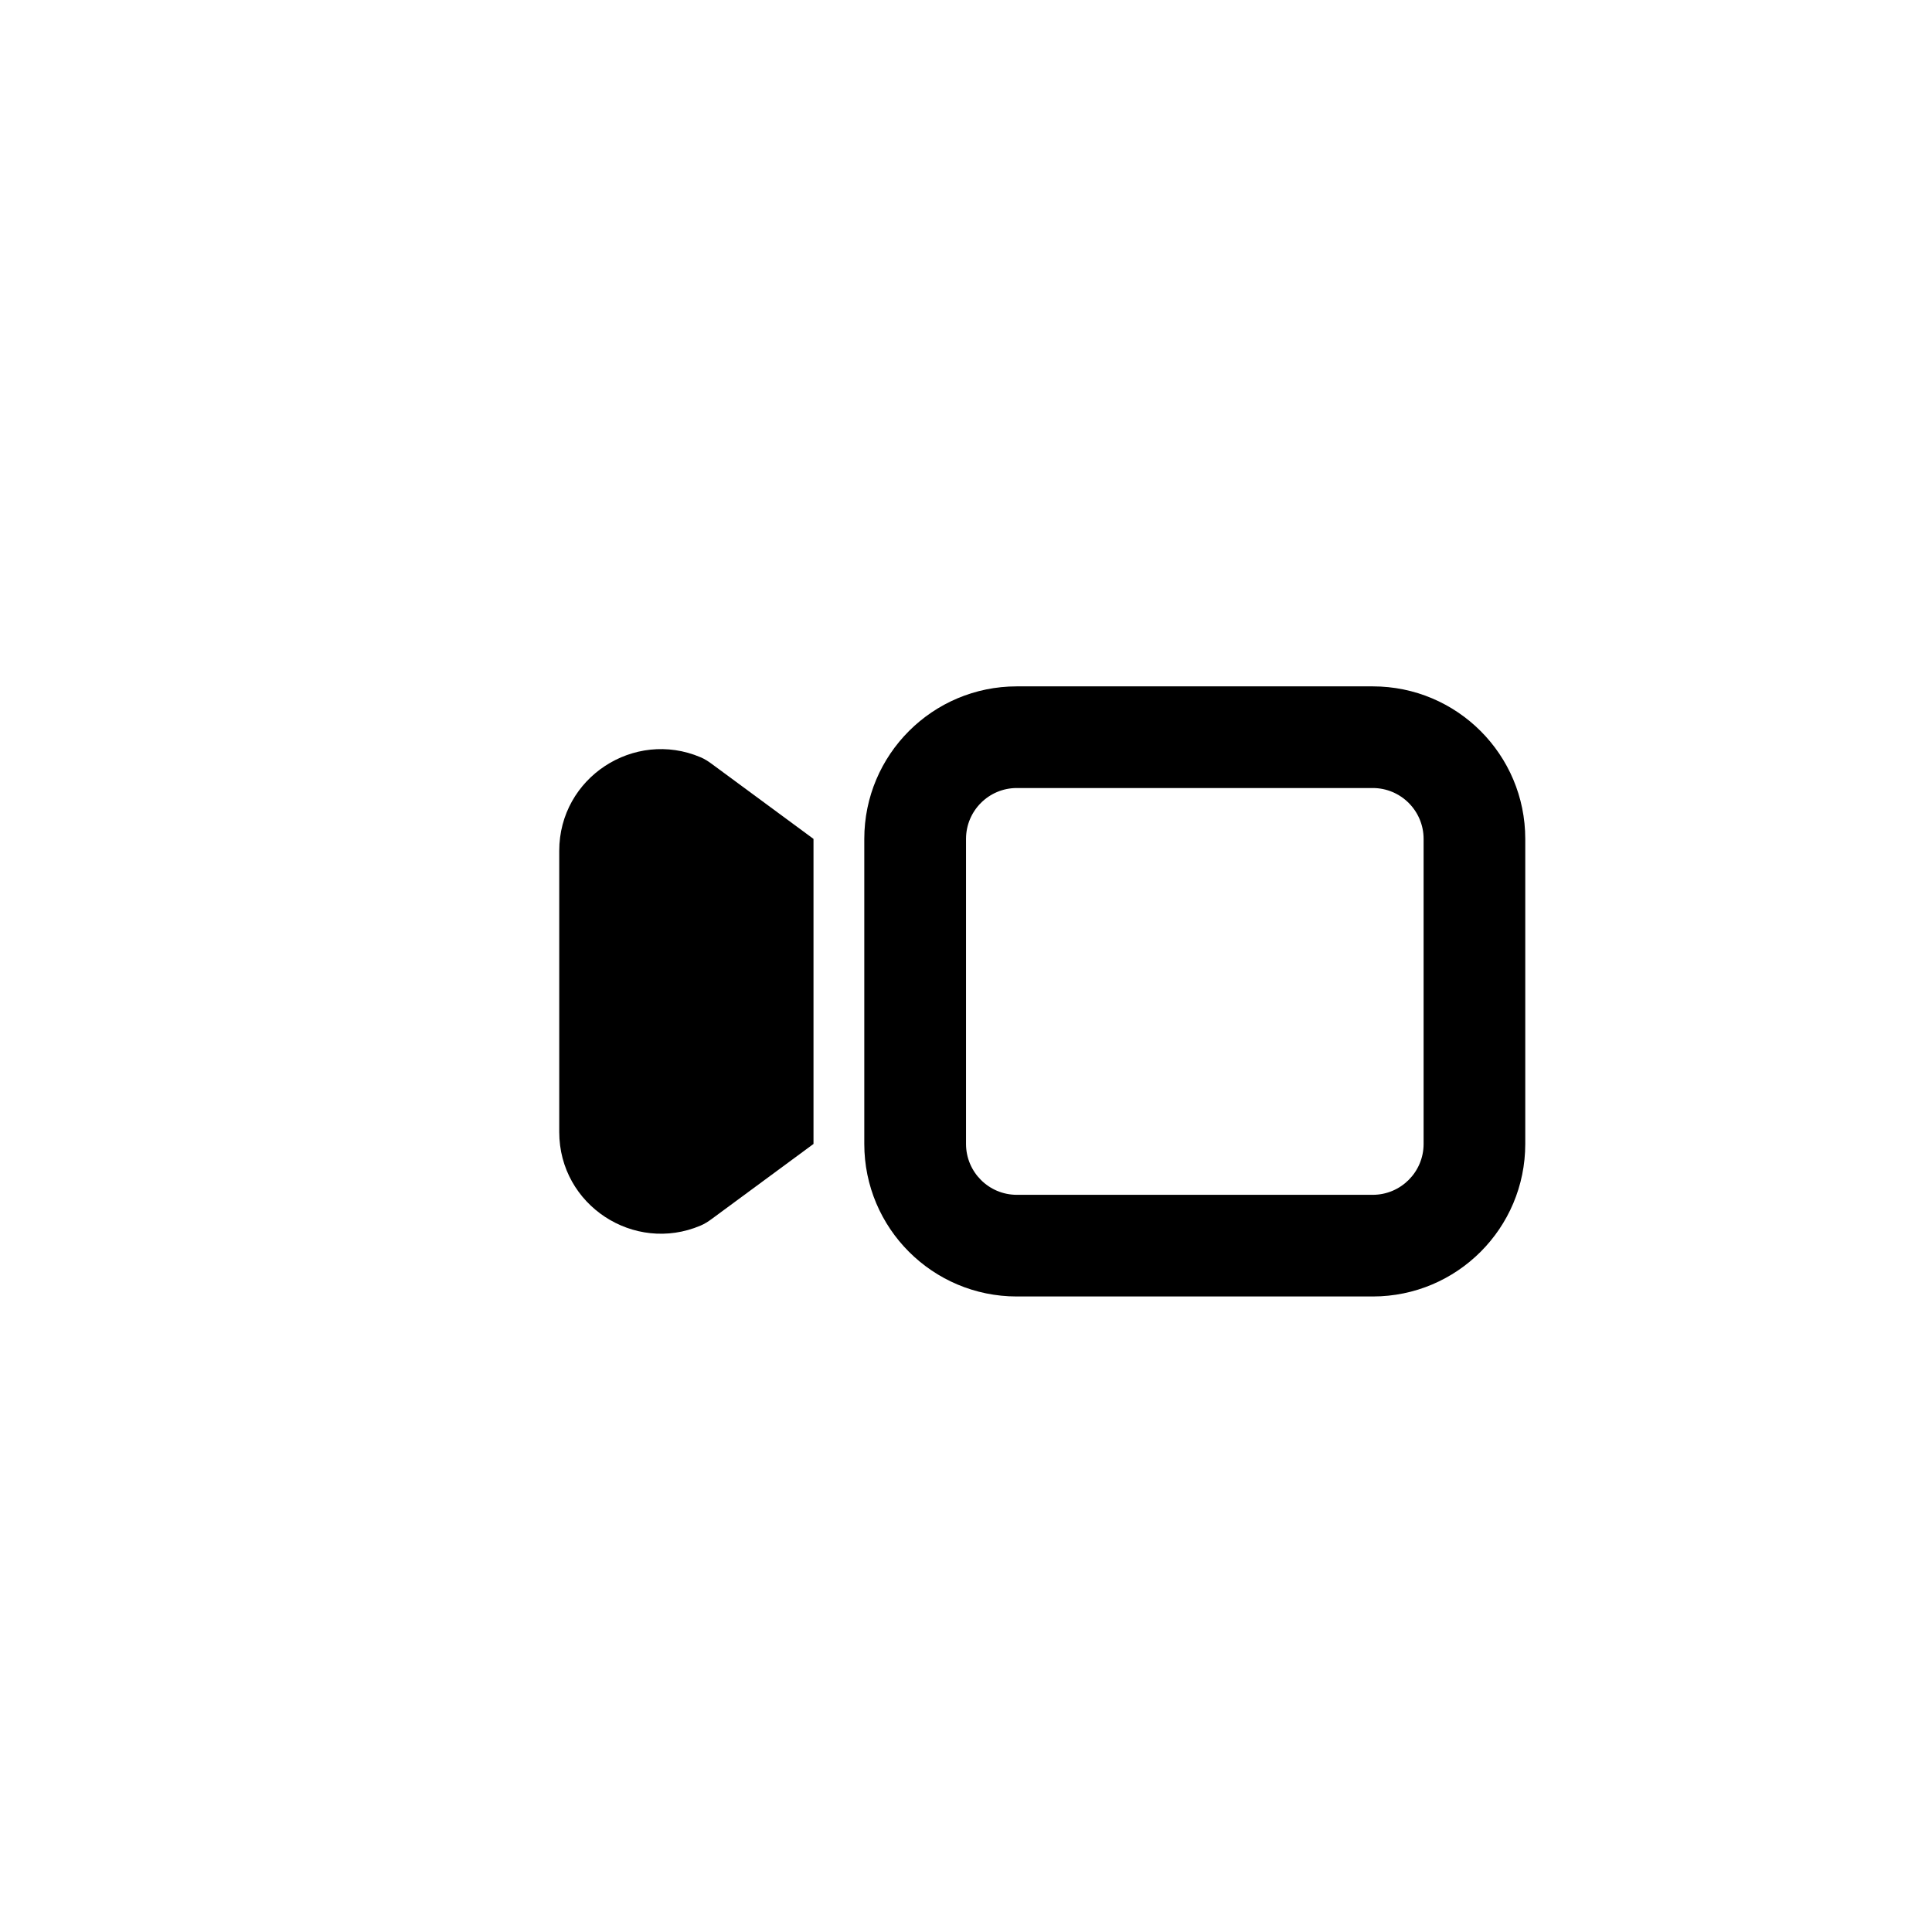
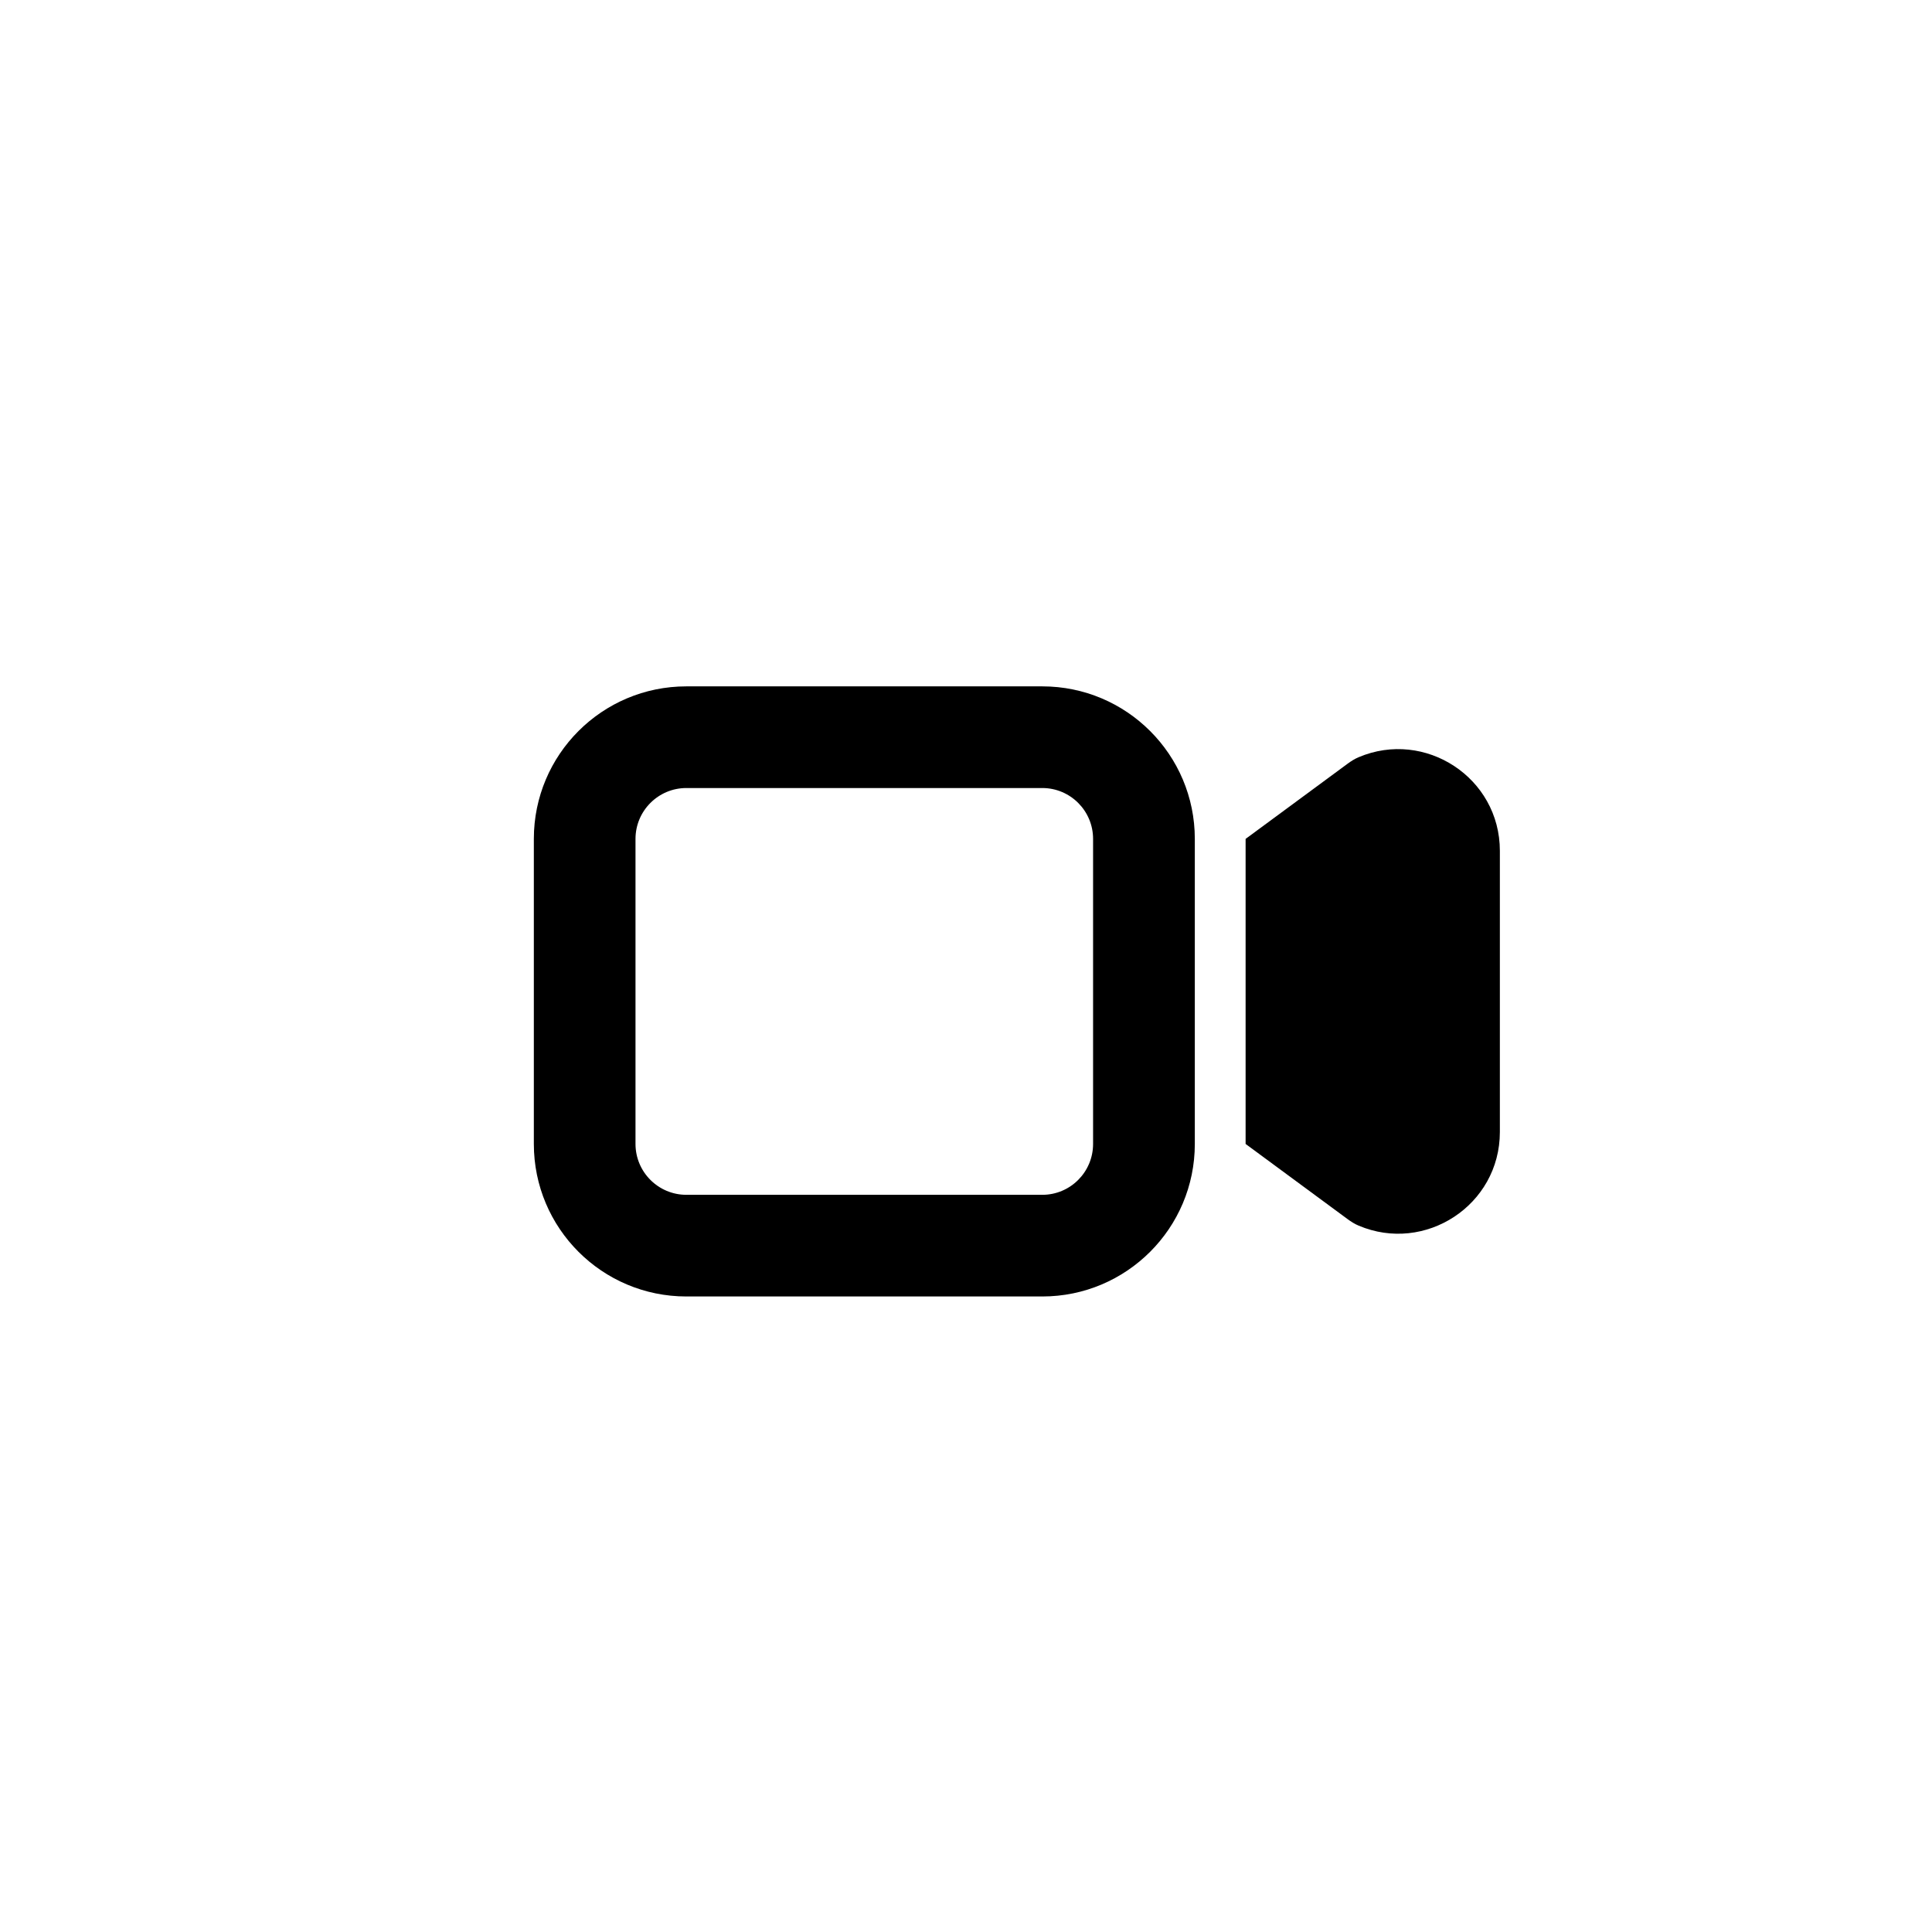
- <svg xmlns="http://www.w3.org/2000/svg" width="38" height="38" viewBox="0 0 38 38" fill="none">
-   <g transform="scale(-1.5 1.5) translate(-22 5)">
+ <svg xmlns="http://www.w3.org/2000/svg" viewBox="0 0 38 38" fill="none">
+   <g transform="scale(1.5) translate(5 5)">
    <path fill-rule="evenodd" clip-rule="evenodd" d="M2 6C2 4.895 2.895 4 4 4H8.667C9.771 4 10.667 4.895 10.667 6V10C10.667 11.105 9.771 12 8.667 12H4C2.895 12 2 11.105 2 10V6ZM4 5.333C3.632 5.333 3.333 5.632 3.333 6V10C3.333 10.368 3.632 10.667 4 10.667H8.667C9.035 10.667 9.333 10.368 9.333 10V6C9.333 5.632 9.035 5.333 8.667 5.333H4Z" fill="currentColor" />
    <path d="M12.815 4.929C12.762 4.951 12.714 4.982 12.668 5.016L11.333 6V10L12.668 10.984C12.714 11.018 12.762 11.049 12.815 11.071C13.684 11.44 14.667 10.805 14.667 9.843V6.157C14.667 5.195 13.684 4.56 12.815 4.929Z" fill="currentColor" />
  </g>
</svg>
